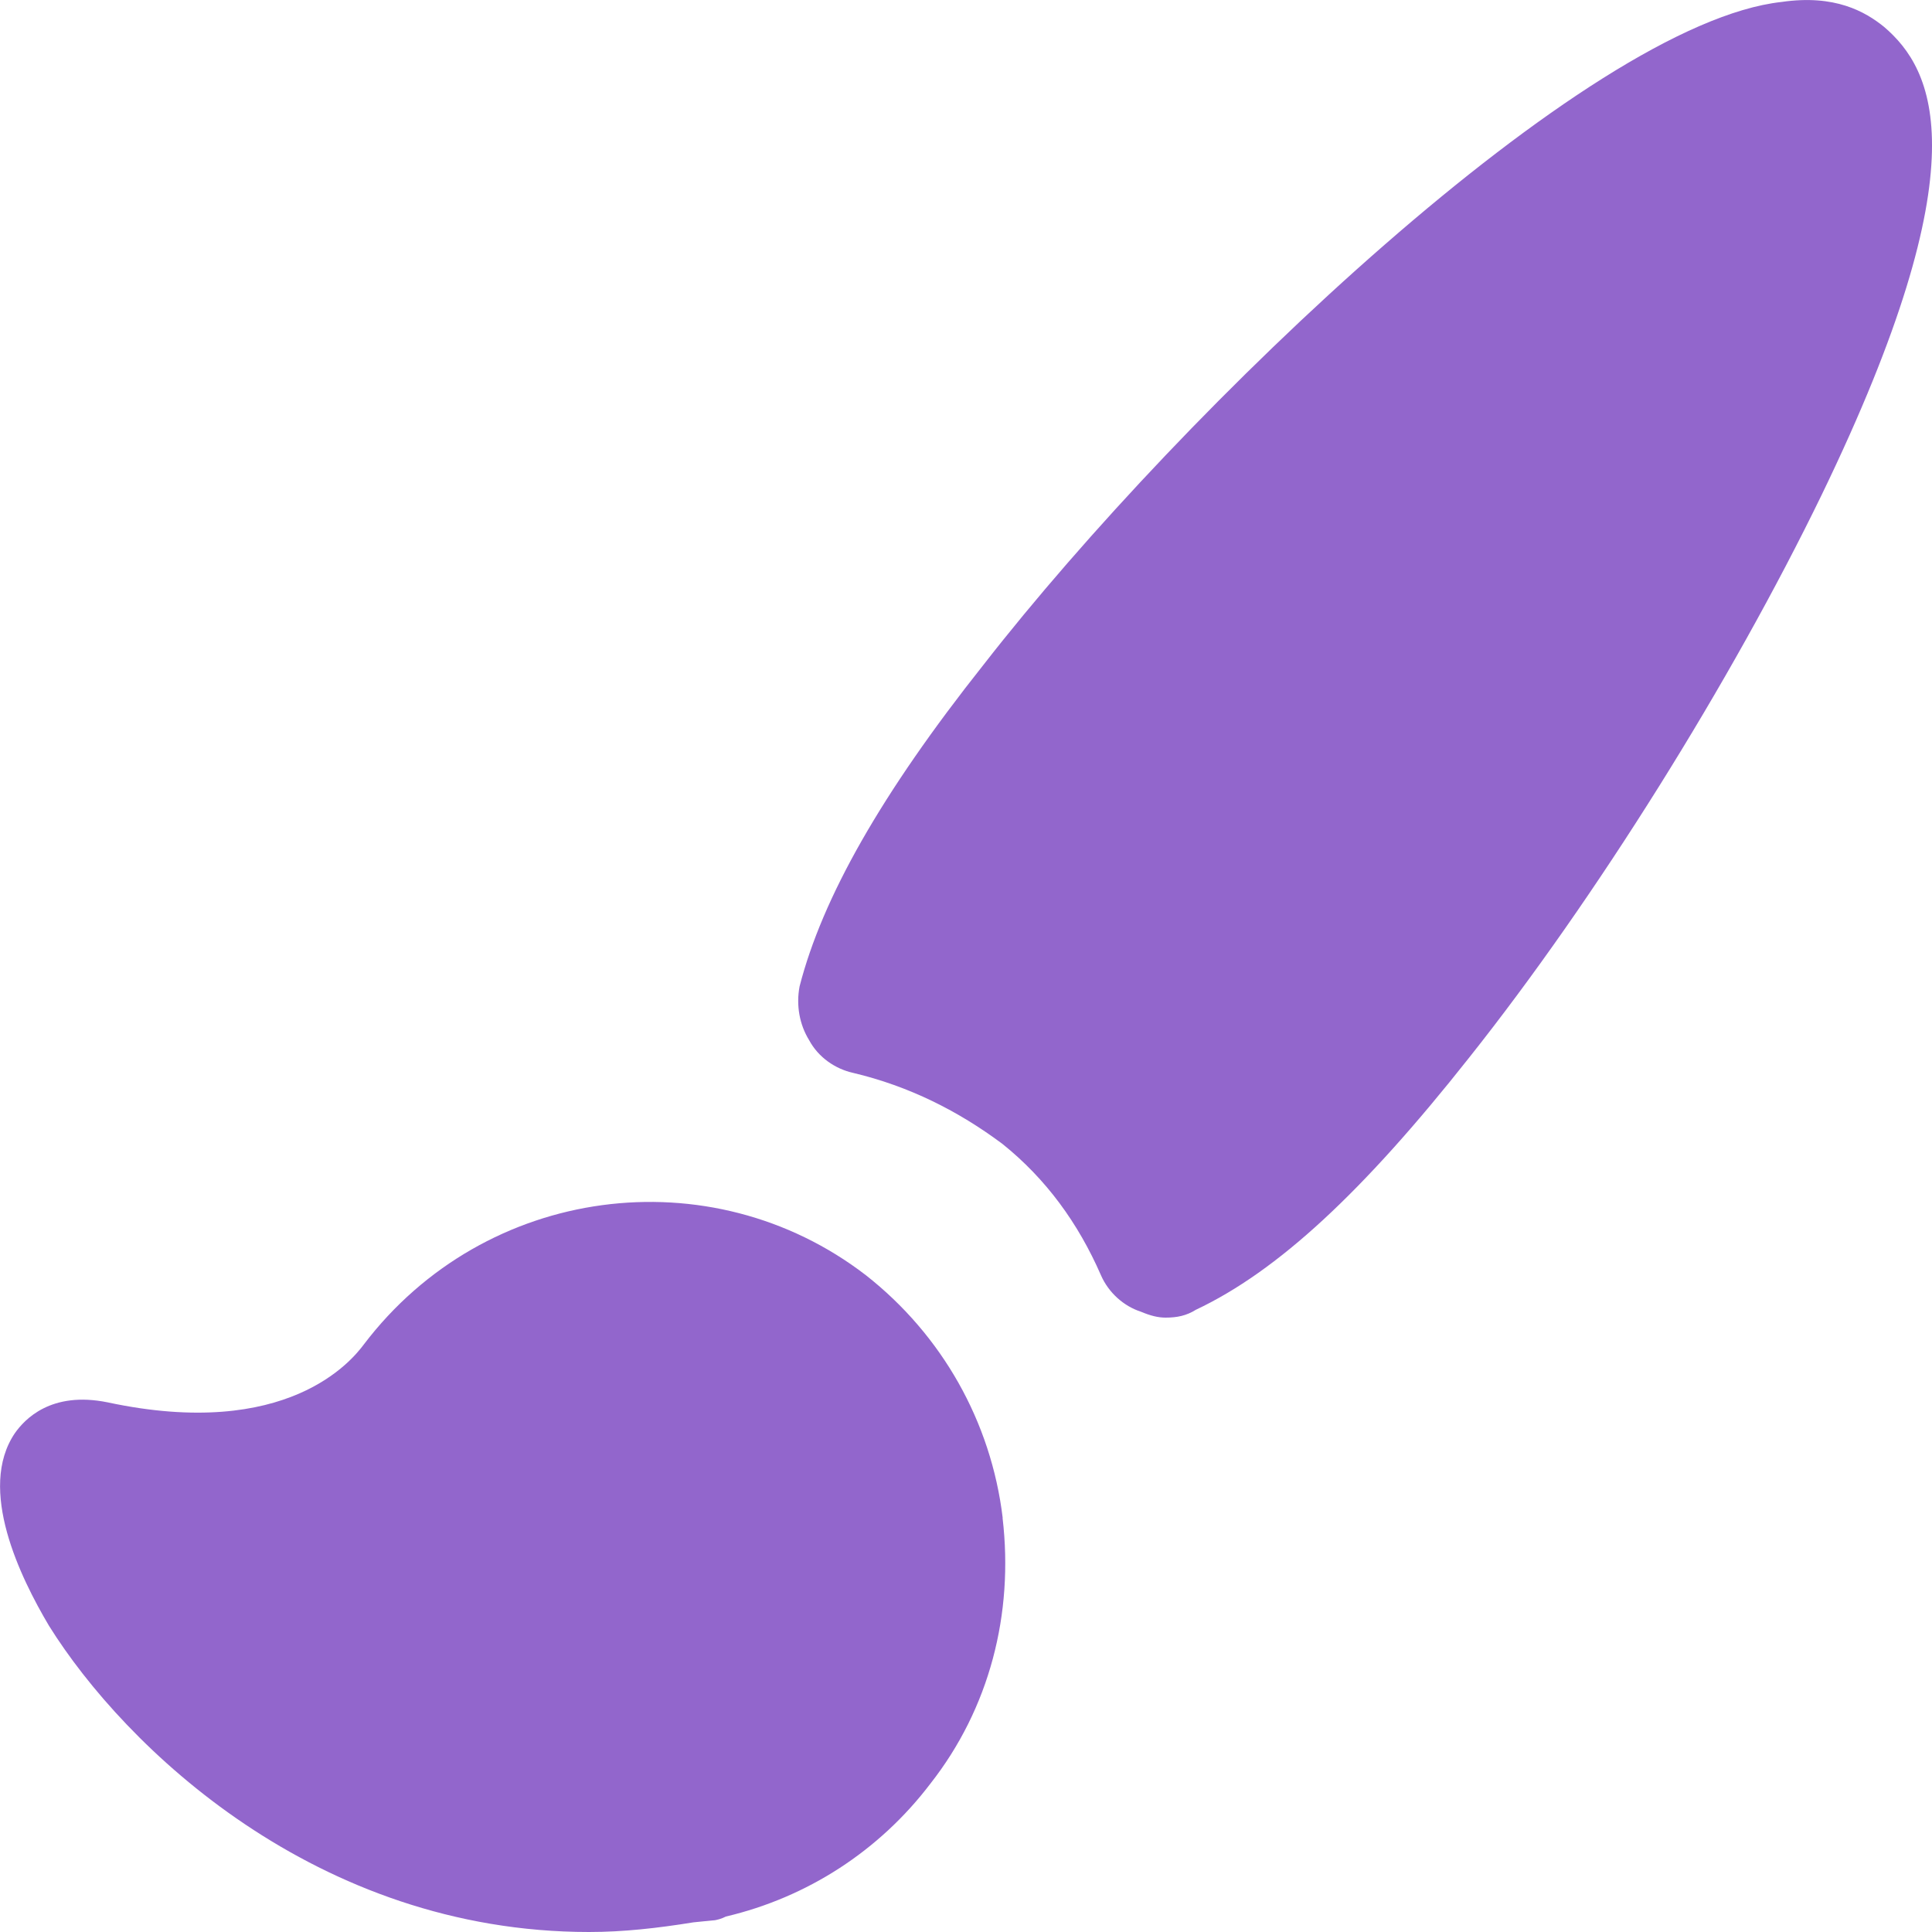
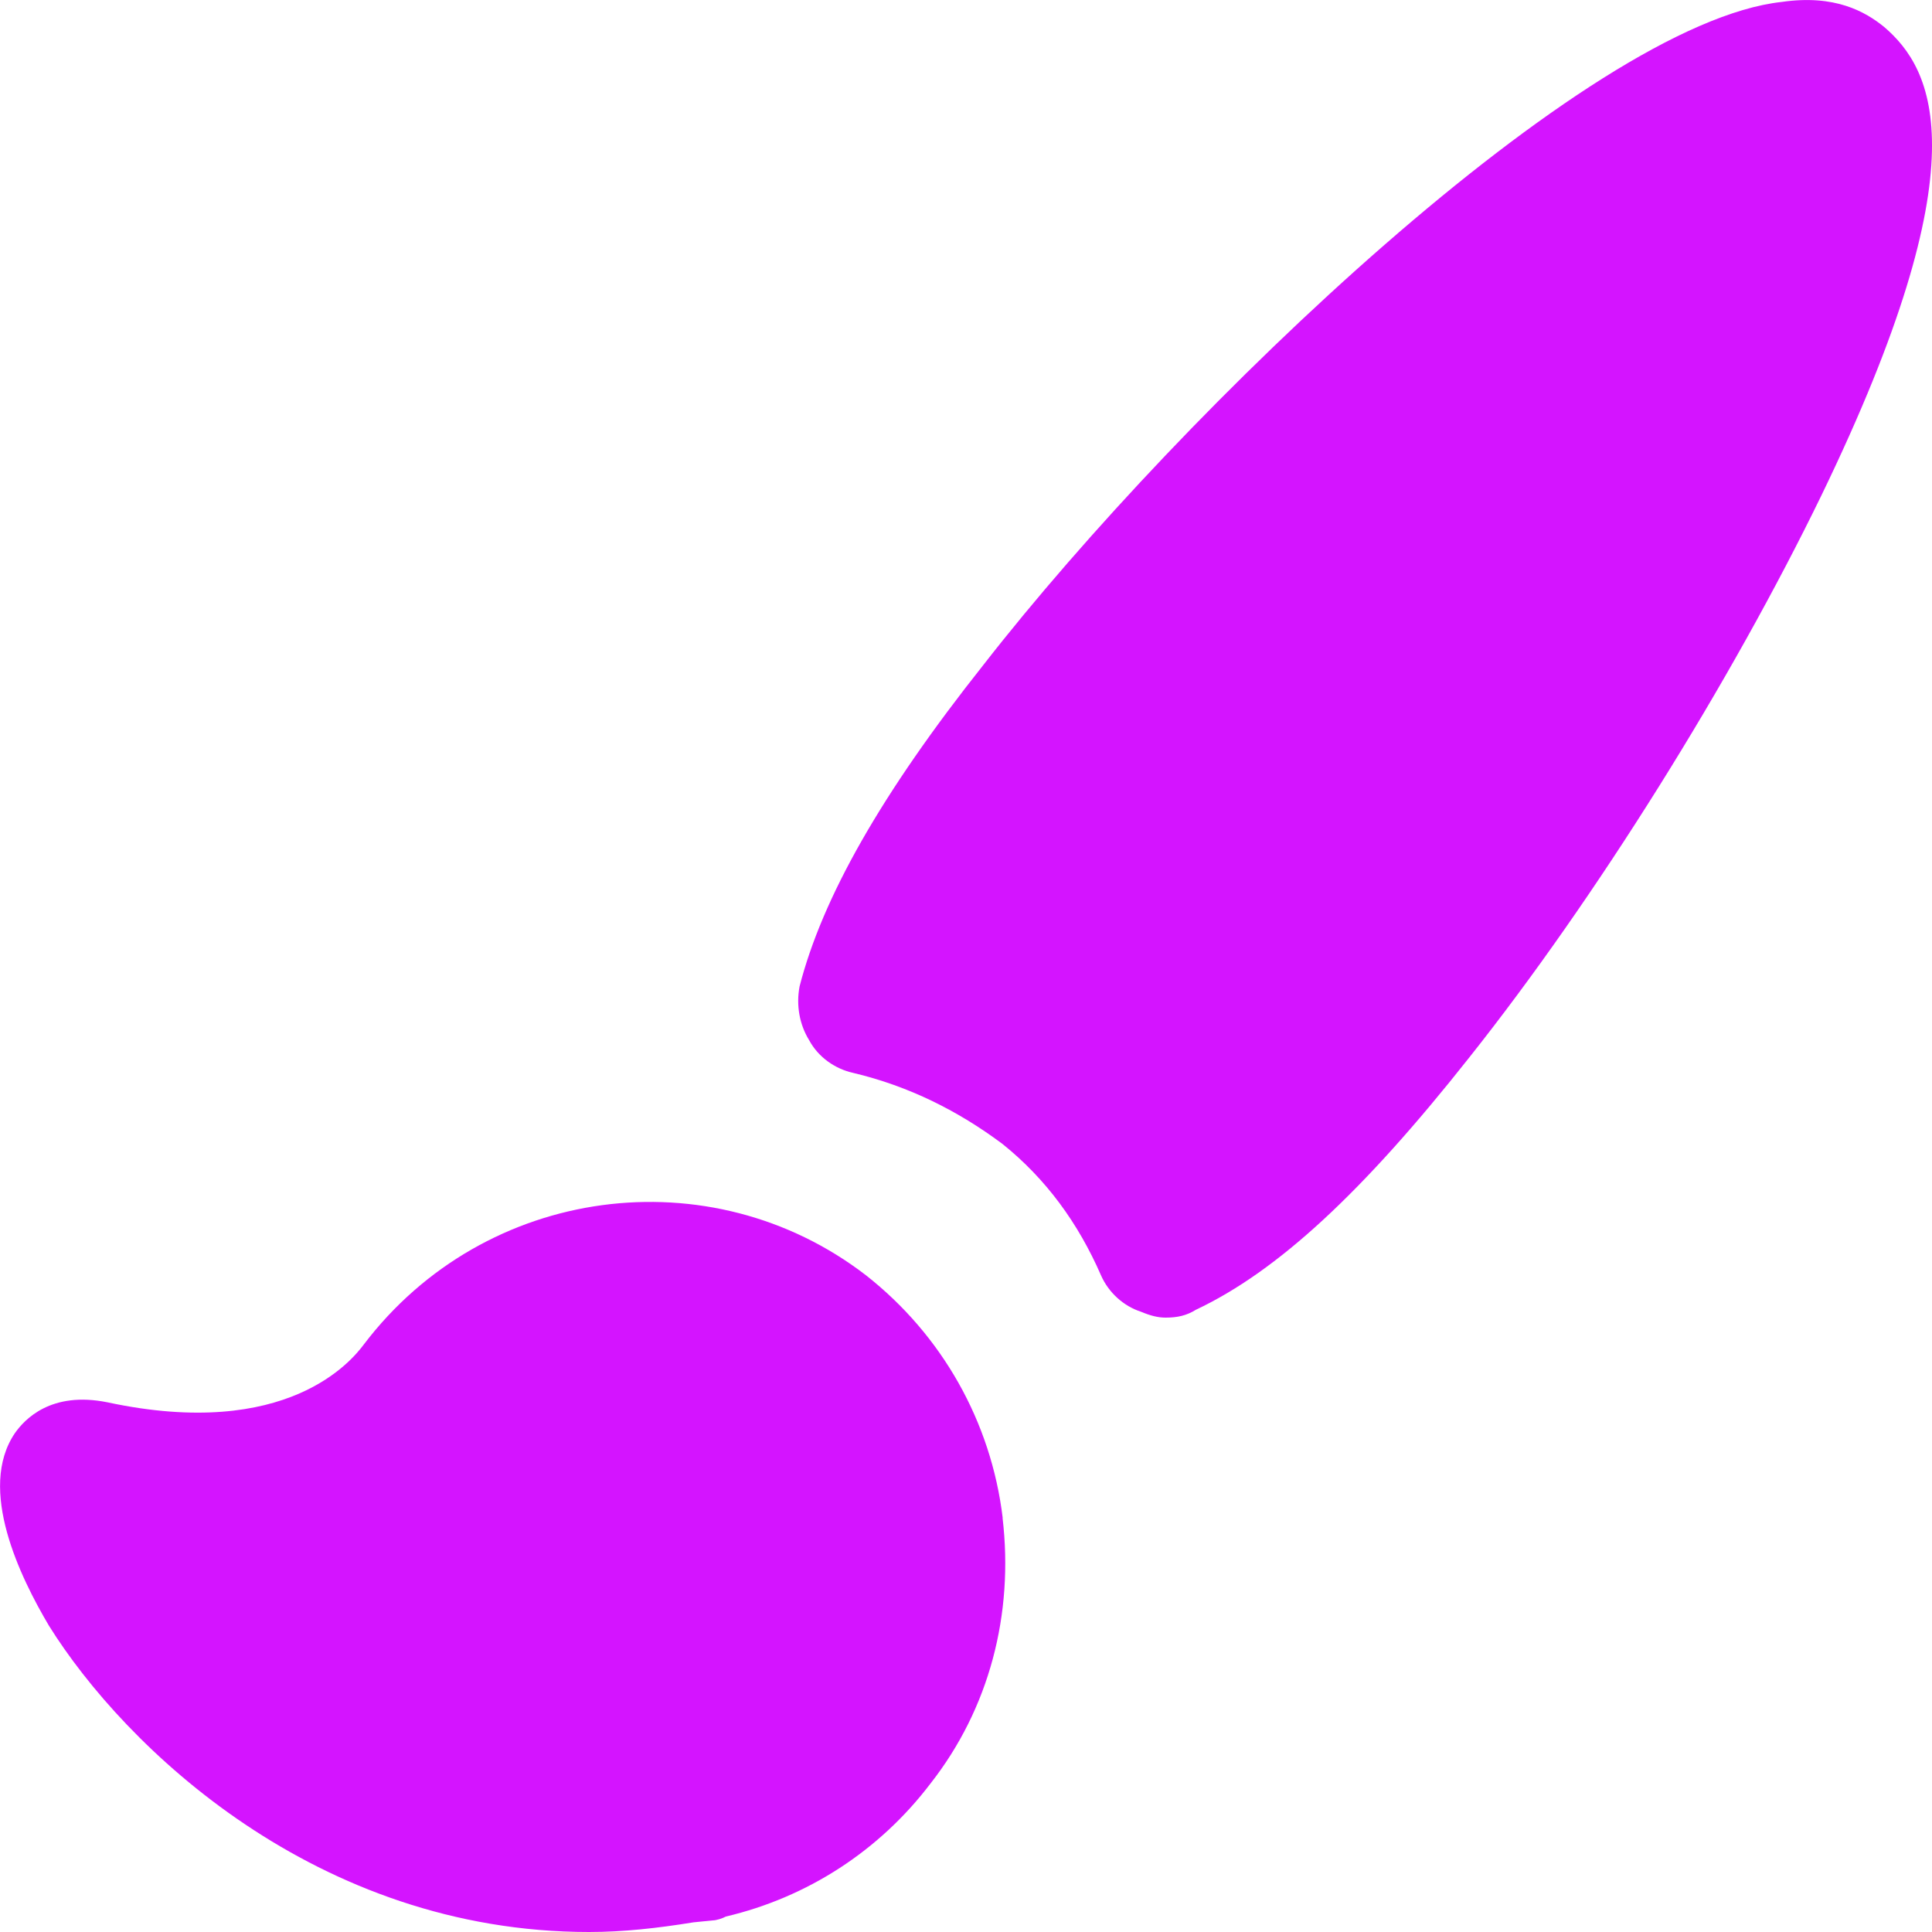
<svg xmlns="http://www.w3.org/2000/svg" version="1.1" width="14" height="14" viewBox="0,0,14,14">
  <g transform="translate(-233,-173)">
-     <g data-paper-data="{&quot;isPaintingLayer&quot;:true}" fill="#9266cc" fill-rule="evenodd" stroke="none" stroke-width="1" stroke-linecap="butt" stroke-linejoin="miter" stroke-miterlimit="10" stroke-dasharray="" stroke-dashoffset="0" style="mix-blend-mode: normal">
+     <g data-paper-data="{&quot;isPaintingLayer&quot;:true}" fill="#D414FF" fill-rule="evenodd" stroke="none" stroke-width="1" stroke-linecap="butt" stroke-linejoin="miter" stroke-miterlimit="10" stroke-dasharray="" stroke-dashoffset="0" style="mix-blend-mode: normal">
      <path d="M246.2,176.587c-0.658,1.355 -1.634,2.919 -2.554,4.077c-0.771,0.976 -1.389,1.548 -1.98,1.827c-0.069,0.043 -0.136,0.057 -0.22,0.057c-0.055,0 -0.11,-0.014 -0.179,-0.043c-0.124,-0.04 -0.234,-0.138 -0.289,-0.264c-0.165,-0.378 -0.398,-0.698 -0.713,-0.951c-0.317,-0.237 -0.675,-0.419 -1.085,-0.516c-0.125,-0.028 -0.249,-0.11 -0.317,-0.237c-0.069,-0.112 -0.095,-0.251 -0.069,-0.389c0.165,-0.642 0.591,-1.396 1.333,-2.331c1.458,-1.872 4.37,-4.648 5.784,-4.803c0.385,-0.056 0.605,0.07 0.742,0.181c0.359,0.307 0.716,0.978 -0.453,3.392zM240.265,183.999c0.082,0.698 -0.096,1.382 -0.523,1.926c-0.37,0.487 -0.892,0.824 -1.482,0.963c-0.027,0.014 -0.069,0.028 -0.096,0.028l-0.139,0.014c-0.26,0.042 -0.507,0.07 -0.756,0.07c-1.977,0 -3.366,-1.341 -3.914,-2.219c-0.207,-0.349 -0.522,-0.991 -0.247,-1.396c0.069,-0.098 0.26,-0.307 0.672,-0.223c1.305,0.279 1.772,-0.307 1.856,-0.419c0.879,-1.158 2.514,-1.368 3.639,-0.502c0.551,0.433 0.907,1.061 0.991,1.759z" />
    </g>
  </g>
</svg>
